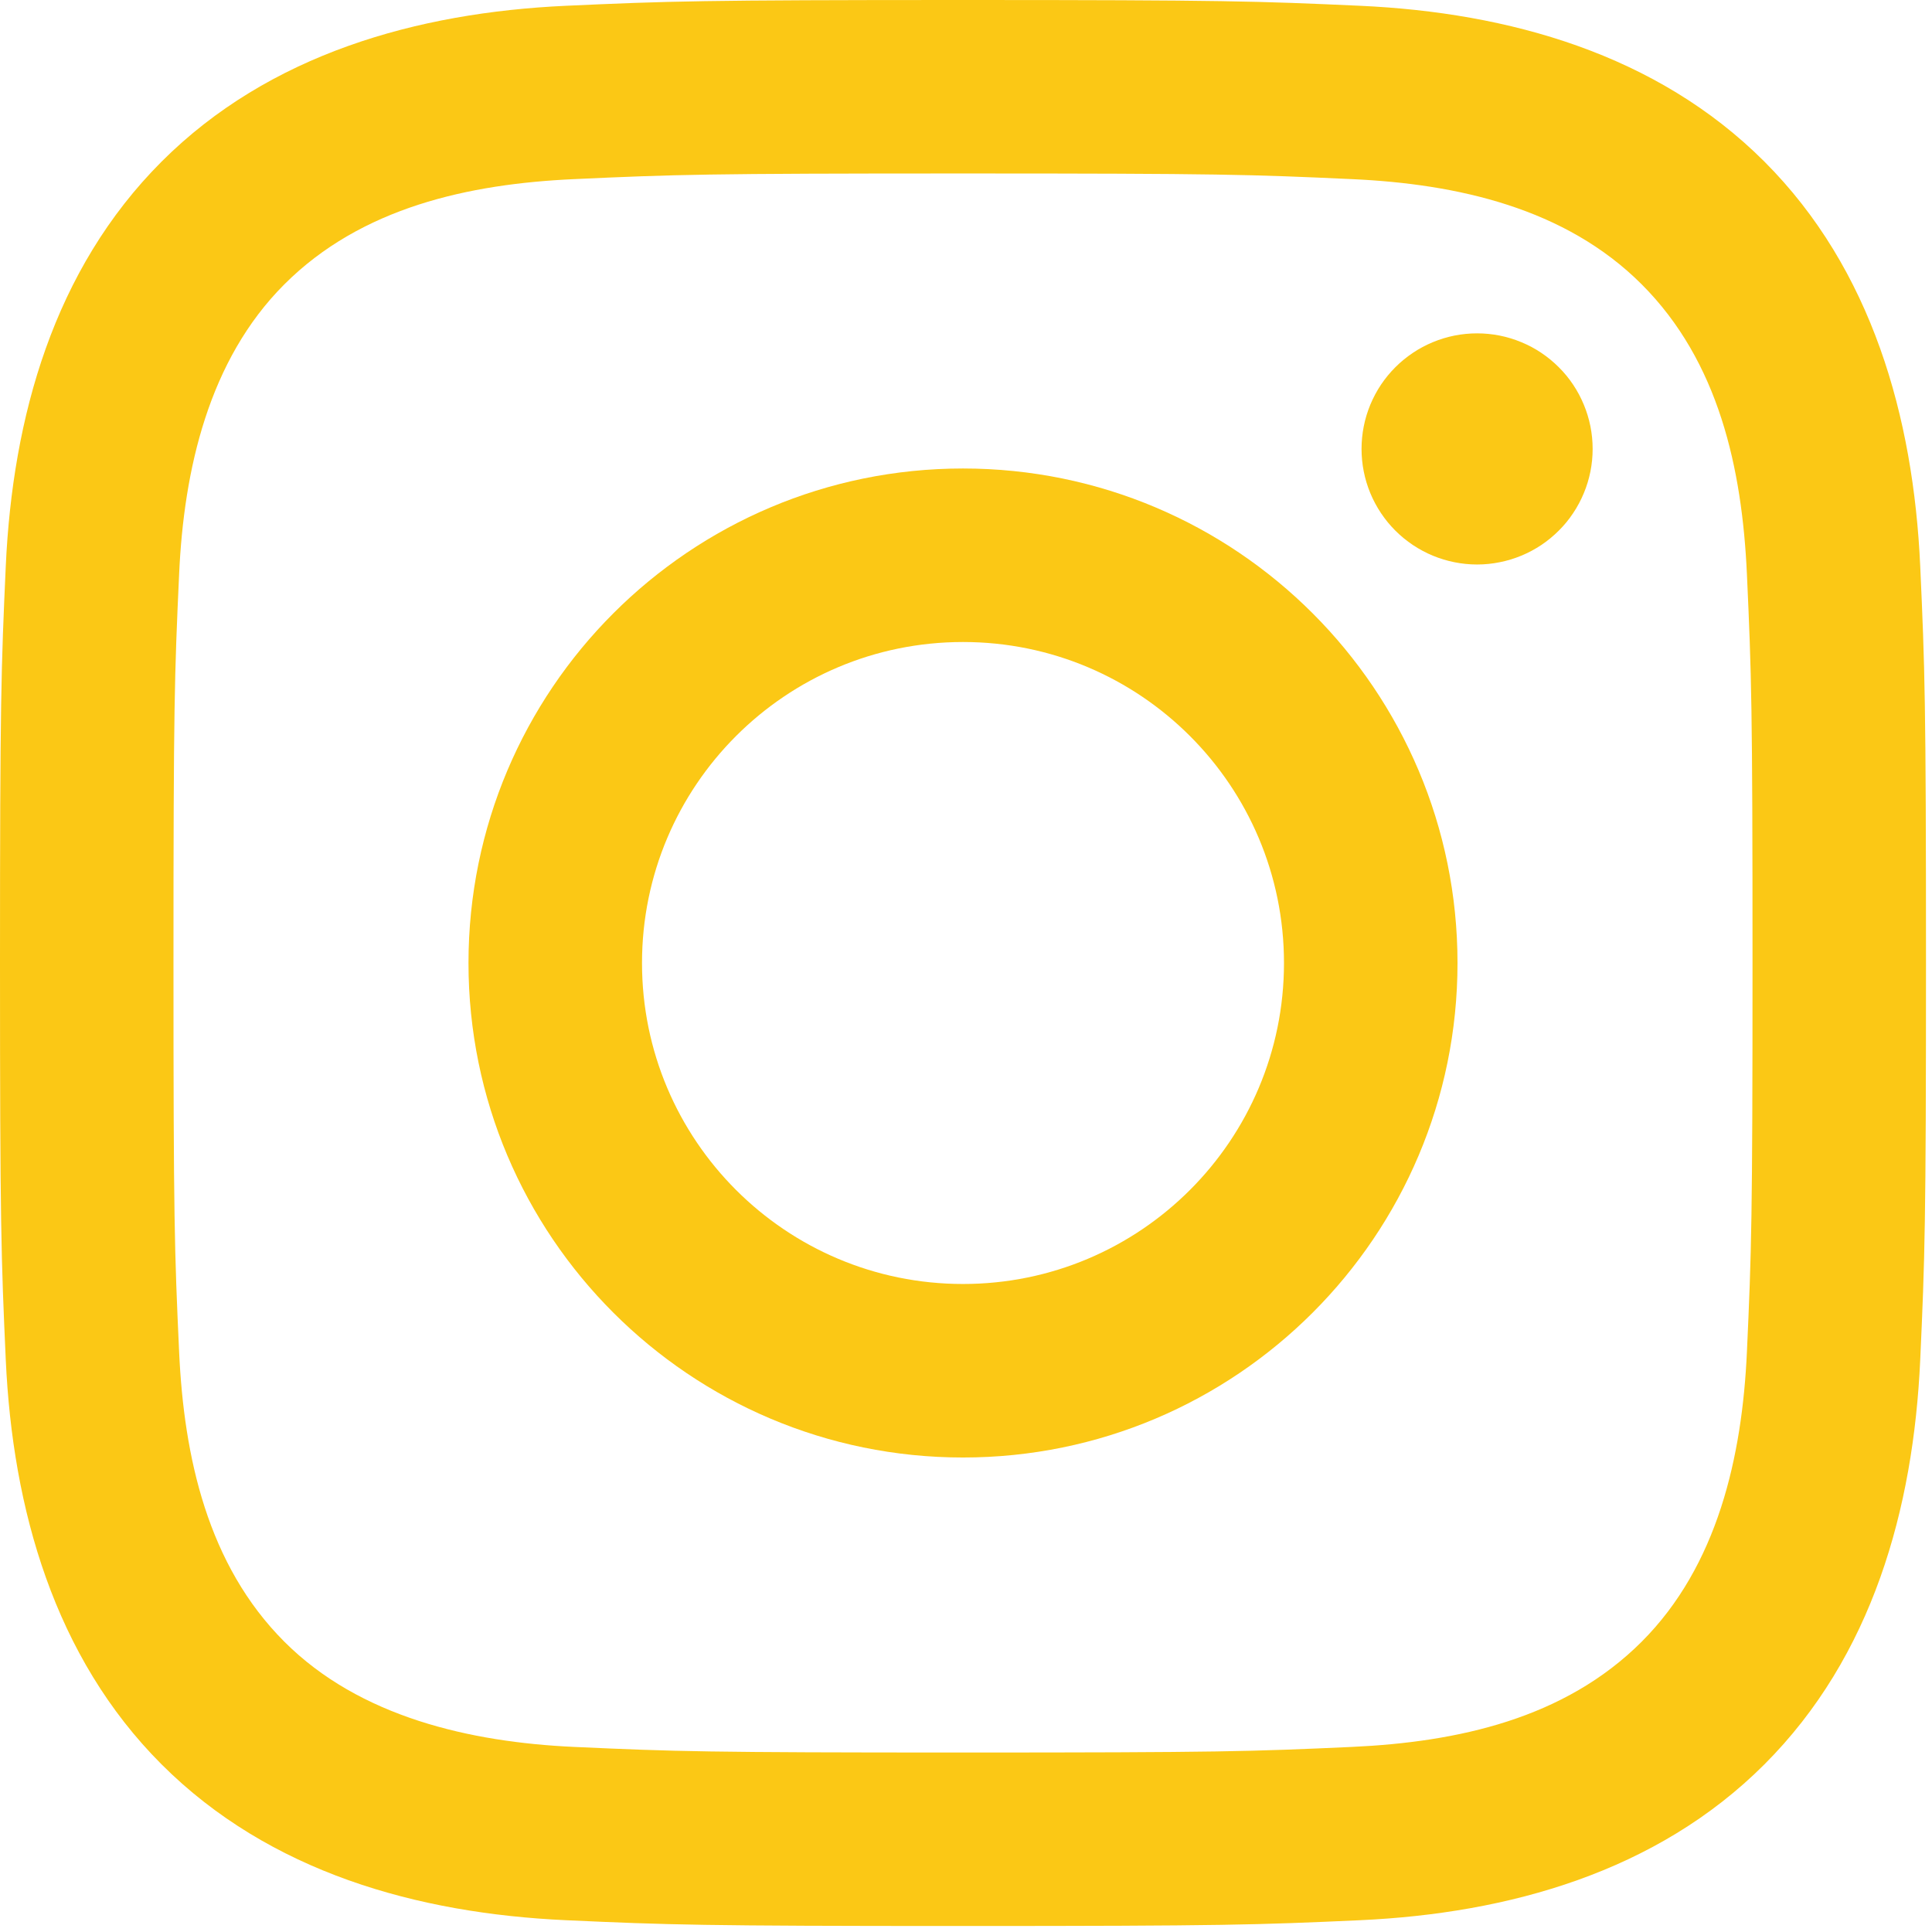
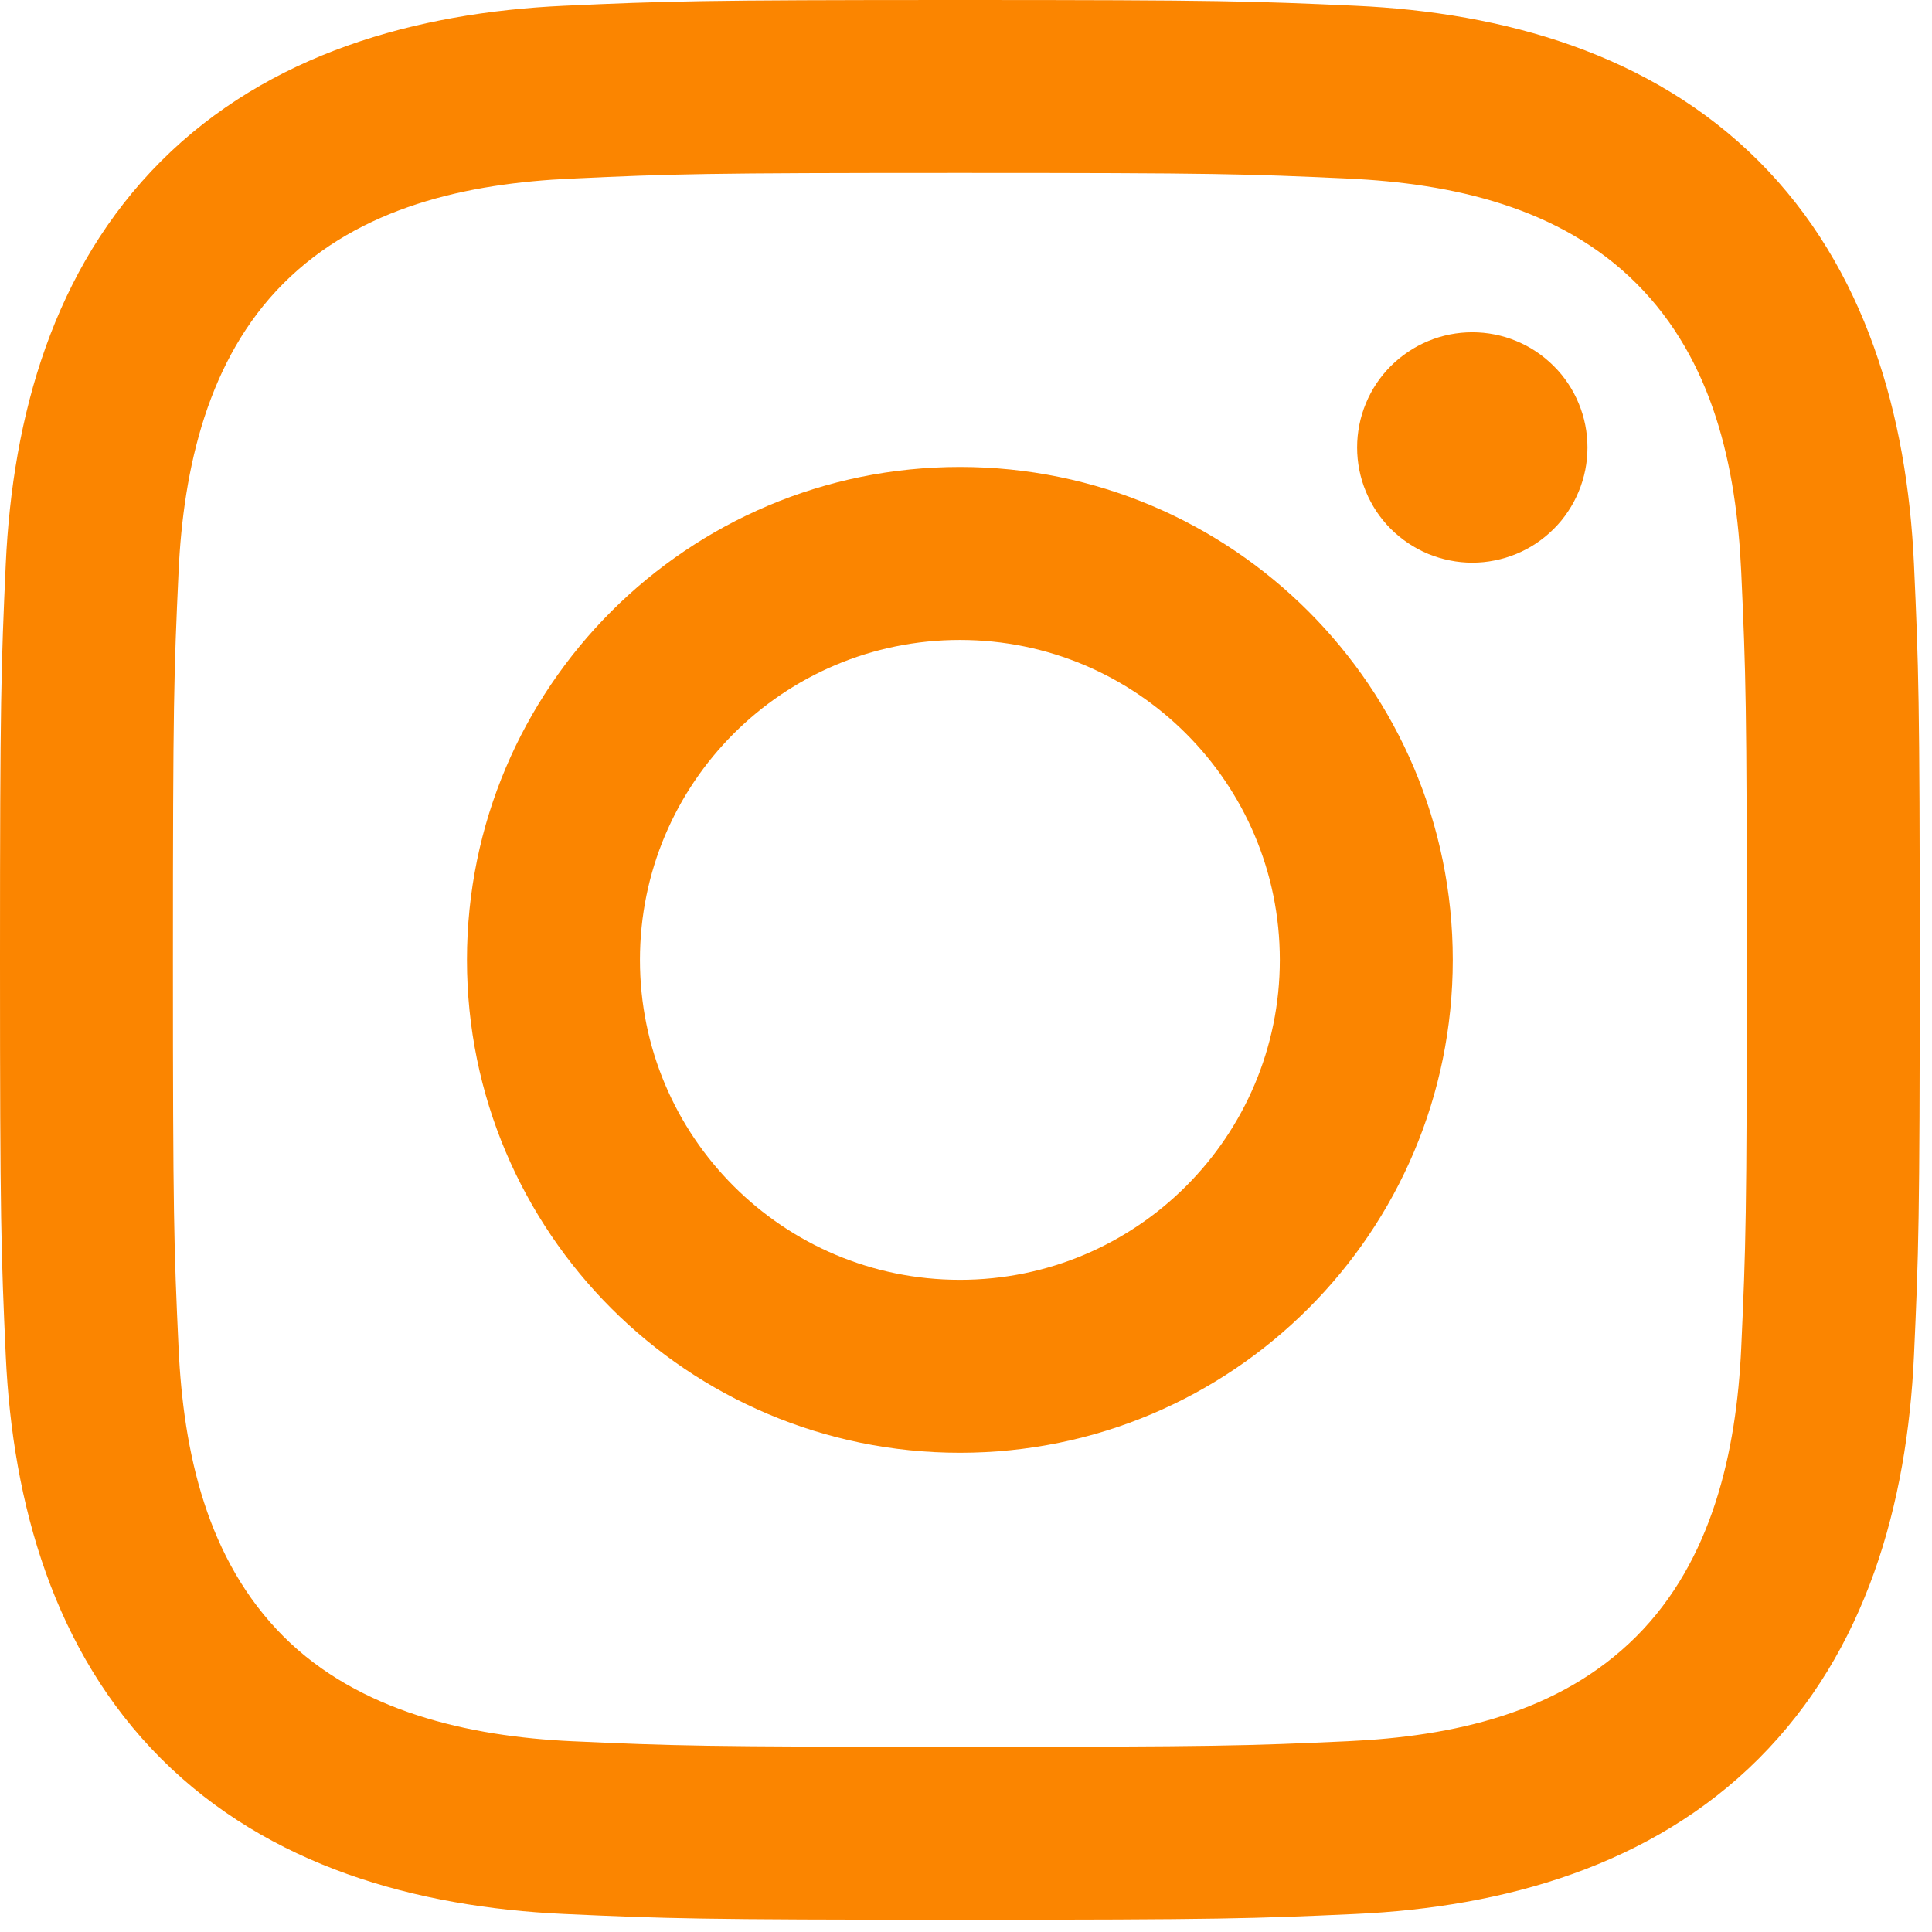
- <svg xmlns="http://www.w3.org/2000/svg" width="233" zoomAndPan="magnify" viewBox="0 0 174.75 174.75" height="233" preserveAspectRatio="xMidYMid meet" version="1.0">
-   <defs>
-     <clipPath id="5ea11ecebe">
-       <path d="M 0 0 L 174.5 0 L 174.5 174.5 L 0 174.5 Z M 0 0 " clip-rule="nonzero" />
-     </clipPath>
-   </defs>
-   <g clip-path="url(#5ea11ecebe)">
-     <path fill="#fbc815" d="M 87.105 15.691 C 110.359 15.691 113.117 15.781 122.301 16.203 C 131.797 16.637 141.574 18.801 148.492 25.719 C 155.473 32.699 157.57 42.383 158.008 51.906 C 158.426 61.09 158.516 63.848 158.516 87.105 C 158.516 110.359 158.426 113.117 158.008 122.301 C 157.578 131.746 155.363 141.617 148.492 148.492 C 141.508 155.473 131.832 157.57 122.301 158.008 C 113.117 158.426 110.359 158.516 87.105 158.516 C 63.848 158.516 61.09 158.426 51.906 158.008 C 42.535 157.578 32.535 155.312 25.719 148.492 C 18.77 141.543 16.637 131.766 16.203 122.301 C 15.781 113.117 15.691 110.359 15.691 87.105 C 15.691 63.848 15.781 61.09 16.203 51.906 C 16.629 42.5 18.867 32.57 25.719 25.719 C 32.688 18.75 42.406 16.637 51.906 16.203 C 61.09 15.781 63.848 15.691 87.105 15.691 M 87.105 0 C 63.449 0 60.48 0.102 51.188 0.523 C 37.723 1.141 24.352 4.887 14.617 14.617 C 4.848 24.391 1.141 37.73 0.523 51.188 C 0.102 60.48 0 63.449 0 87.105 C 0 110.762 0.102 113.73 0.523 123.02 C 1.141 136.469 4.898 149.875 14.617 159.59 C 24.383 169.352 37.746 173.066 51.188 173.684 C 60.48 174.105 63.449 174.207 87.105 174.207 C 110.762 174.207 113.73 174.105 123.02 173.684 C 136.477 173.066 149.863 169.316 159.59 159.59 C 169.367 149.812 173.066 136.477 173.684 123.02 C 174.105 113.73 174.207 110.762 174.207 87.105 C 174.207 63.449 174.105 60.48 173.684 51.188 C 173.066 37.723 169.316 24.344 159.59 14.617 C 149.84 4.871 136.441 1.133 123.02 0.523 C 113.73 0.102 110.762 0 87.105 0 Z M 87.105 0 " fill-opacity="1" fill-rule="nonzero" />
-   </g>
-   <path fill="#fbc815" d="M 87.105 42.375 C 62.402 42.375 42.375 62.402 42.375 87.105 C 42.375 111.805 62.402 131.832 87.105 131.832 C 111.805 131.832 131.832 111.805 131.832 87.105 C 131.832 62.402 111.805 42.375 87.105 42.375 Z M 87.105 116.137 C 71.07 116.137 58.07 103.137 58.07 87.105 C 58.07 71.07 71.07 58.07 87.105 58.07 C 103.137 58.07 116.137 71.07 116.137 87.105 C 116.137 103.137 103.137 116.137 87.105 116.137 Z M 87.105 116.137 " fill-opacity="1" fill-rule="nonzero" />
-   <path fill="#fbc815" d="M 144.055 40.605 C 144.055 41.293 143.988 41.973 143.855 42.645 C 143.719 43.316 143.523 43.973 143.258 44.605 C 142.996 45.238 142.676 45.84 142.293 46.41 C 141.914 46.984 141.48 47.512 140.992 47.996 C 140.508 48.48 139.98 48.914 139.41 49.297 C 138.84 49.676 138.238 50 137.602 50.262 C 136.969 50.523 136.316 50.723 135.641 50.855 C 134.969 50.992 134.289 51.059 133.602 51.059 C 132.918 51.059 132.238 50.992 131.562 50.855 C 130.891 50.723 130.238 50.523 129.602 50.262 C 128.969 50 128.367 49.676 127.797 49.297 C 127.227 48.914 126.695 48.48 126.211 47.996 C 125.727 47.512 125.293 46.984 124.91 46.41 C 124.531 45.84 124.207 45.238 123.945 44.605 C 123.684 43.973 123.484 43.316 123.352 42.645 C 123.219 41.973 123.152 41.293 123.152 40.605 C 123.152 39.918 123.219 39.238 123.352 38.566 C 123.484 37.895 123.684 37.238 123.945 36.605 C 124.207 35.973 124.531 35.367 124.91 34.797 C 125.293 34.227 125.727 33.699 126.211 33.215 C 126.695 32.73 127.227 32.297 127.797 31.914 C 128.367 31.531 128.969 31.211 129.602 30.949 C 130.238 30.684 130.891 30.488 131.562 30.352 C 132.238 30.219 132.918 30.152 133.602 30.152 C 134.289 30.152 134.969 30.219 135.641 30.352 C 136.316 30.488 136.969 30.684 137.602 30.949 C 138.238 31.211 138.84 31.531 139.41 31.914 C 139.98 32.297 140.508 32.73 140.992 33.215 C 141.48 33.699 141.914 34.227 142.293 34.797 C 142.676 35.367 142.996 35.973 143.258 36.605 C 143.523 37.238 143.719 37.895 143.855 38.566 C 143.988 39.238 144.055 39.918 144.055 40.605 Z M 144.055 40.605 " fill-opacity="1" fill-rule="nonzero" />
+ <svg xmlns="http://www.w3.org/2000/svg" width="330" zoomAndPan="magnify" viewBox="0 0 247.5 247.5" height="330" preserveAspectRatio="xMidYMid meet" version="1.0">
+   <path fill="#fb8500" d="M 122.969 22.152 C 155.797 22.152 159.688 22.277 172.652 22.875 C 186.059 23.484 199.863 26.543 209.629 36.309 C 219.484 46.16 222.445 59.832 223.062 73.277 C 223.652 86.242 223.777 90.133 223.777 122.969 C 223.777 155.797 223.652 159.688 223.062 172.652 C 222.457 185.988 219.328 199.922 209.629 209.629 C 199.77 219.484 186.109 222.445 172.652 223.062 C 159.688 223.652 155.797 223.777 122.969 223.777 C 90.133 223.777 86.242 223.652 73.277 223.062 C 60.047 222.457 45.93 219.258 36.309 209.629 C 26.496 199.816 23.484 186.016 22.875 172.652 C 22.277 159.688 22.152 155.797 22.152 122.969 C 22.152 90.133 22.277 86.242 22.875 73.277 C 23.477 59.996 26.637 45.98 36.309 36.309 C 46.145 26.469 59.867 23.484 73.277 22.875 C 86.242 22.277 90.133 22.152 122.969 22.152 M 122.969 0 C 89.57 0 85.383 0.145 72.262 0.738 C 53.254 1.609 34.379 6.898 20.637 20.637 C 6.844 34.434 1.609 53.266 0.738 72.262 C 0.145 85.383 0 89.57 0 122.969 C 0 156.363 0.145 160.555 0.738 173.668 C 1.609 192.656 6.914 211.582 20.637 225.297 C 34.422 239.074 53.285 244.32 72.262 245.191 C 85.383 245.785 89.57 245.93 122.969 245.93 C 156.363 245.93 160.555 245.785 173.668 245.191 C 192.664 244.32 211.562 239.027 225.297 225.297 C 239.098 211.492 244.32 192.664 245.191 173.668 C 245.785 160.555 245.93 156.363 245.93 122.969 C 245.93 89.57 245.785 85.383 245.191 72.262 C 244.32 53.254 239.027 34.367 225.297 20.637 C 211.531 6.875 192.617 1.598 173.668 0.738 C 160.555 0.145 156.363 0 122.969 0 Z M 122.969 0 " fill-opacity="1" fill-rule="nonzero" />
+   <path fill="#fb8500" d="M 122.969 59.82 C 88.094 59.82 59.82 88.094 59.82 122.969 C 59.82 157.836 88.094 186.109 122.969 186.109 C 157.836 186.109 186.109 157.836 186.109 122.969 C 186.109 88.094 157.836 59.82 122.969 59.82 Z M 122.969 163.953 C 100.332 163.953 81.98 145.598 81.98 122.969 C 81.98 100.332 100.332 81.98 122.969 81.98 C 145.598 81.98 163.953 100.332 163.953 122.969 C 163.953 145.598 145.598 163.953 122.969 163.953 Z M 122.969 163.953 " fill-opacity="1" fill-rule="nonzero" />
+   <path fill="#fb8500" d="M 203.363 57.324 C 203.363 58.293 203.27 59.254 203.082 60.203 C 202.891 61.148 202.613 62.078 202.238 62.969 C 201.871 63.863 201.418 64.711 200.875 65.52 C 200.344 66.328 199.73 67.074 199.039 67.758 C 198.355 68.441 197.613 69.051 196.809 69.594 C 196.004 70.129 195.152 70.586 194.254 70.957 C 193.359 71.324 192.441 71.605 191.484 71.793 C 190.539 71.988 189.578 72.082 188.605 72.082 C 187.641 72.082 186.684 71.988 185.73 71.793 C 184.781 71.605 183.859 71.324 182.961 70.957 C 182.066 70.586 181.219 70.129 180.414 69.594 C 179.609 69.051 178.859 68.441 178.172 67.758 C 177.488 67.074 176.879 66.328 176.336 65.52 C 175.801 64.711 175.344 63.863 174.977 62.969 C 174.605 62.078 174.324 61.148 174.137 60.203 C 173.949 59.254 173.855 58.293 173.855 57.324 C 173.855 56.352 173.949 55.395 174.137 54.445 C 174.324 53.496 174.605 52.57 174.977 51.676 C 175.344 50.781 175.801 49.93 176.336 49.125 C 176.879 48.316 177.488 47.574 178.172 46.891 C 178.859 46.207 179.609 45.594 180.414 45.055 C 181.219 44.512 182.066 44.062 182.961 43.691 C 183.859 43.316 184.781 43.039 185.73 42.848 C 186.684 42.66 187.641 42.566 188.605 42.566 C 189.578 42.566 190.539 42.66 191.484 42.848 C 192.441 43.039 193.359 43.316 194.254 43.691 C 195.152 44.062 196.004 44.512 196.809 45.055 C 197.613 45.594 198.355 46.207 199.039 46.891 C 199.73 47.574 200.344 48.316 200.875 49.125 C 201.418 49.93 201.871 50.781 202.238 51.676 C 202.613 52.57 202.891 53.496 203.082 54.445 C 203.27 55.395 203.363 56.352 203.363 57.324 Z M 203.363 57.324 " fill-opacity="1" fill-rule="nonzero" />
</svg>
